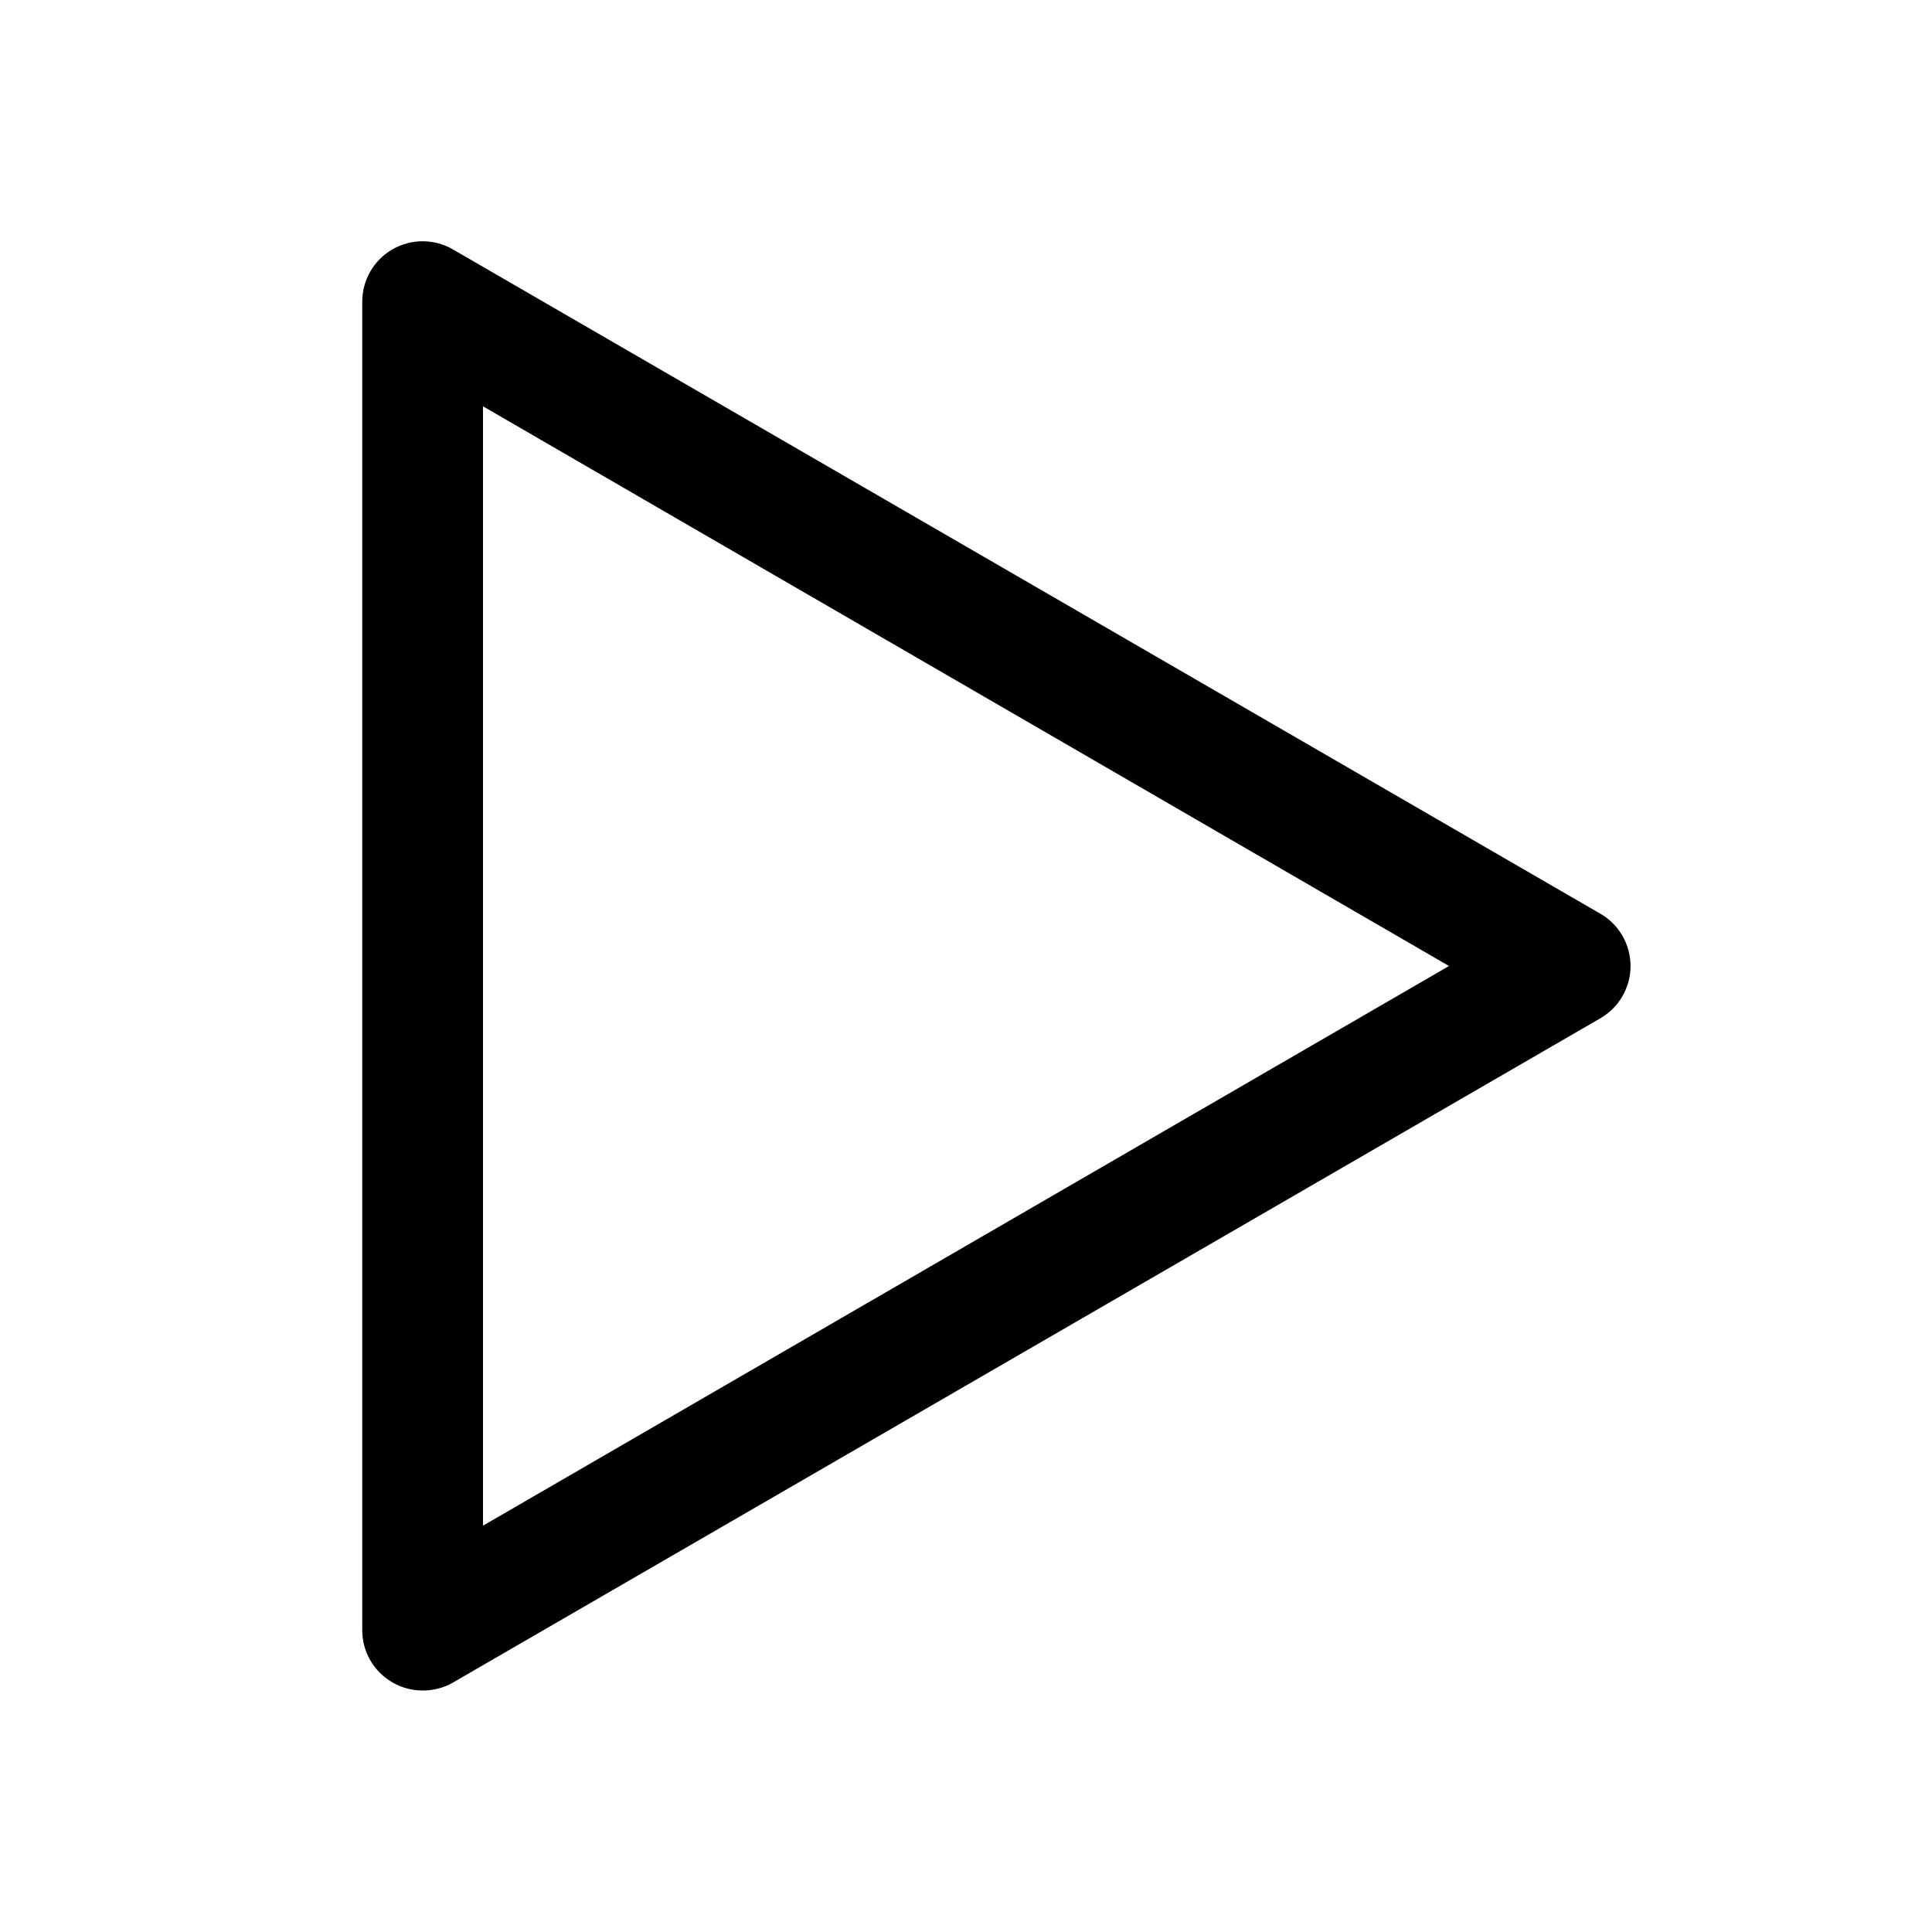
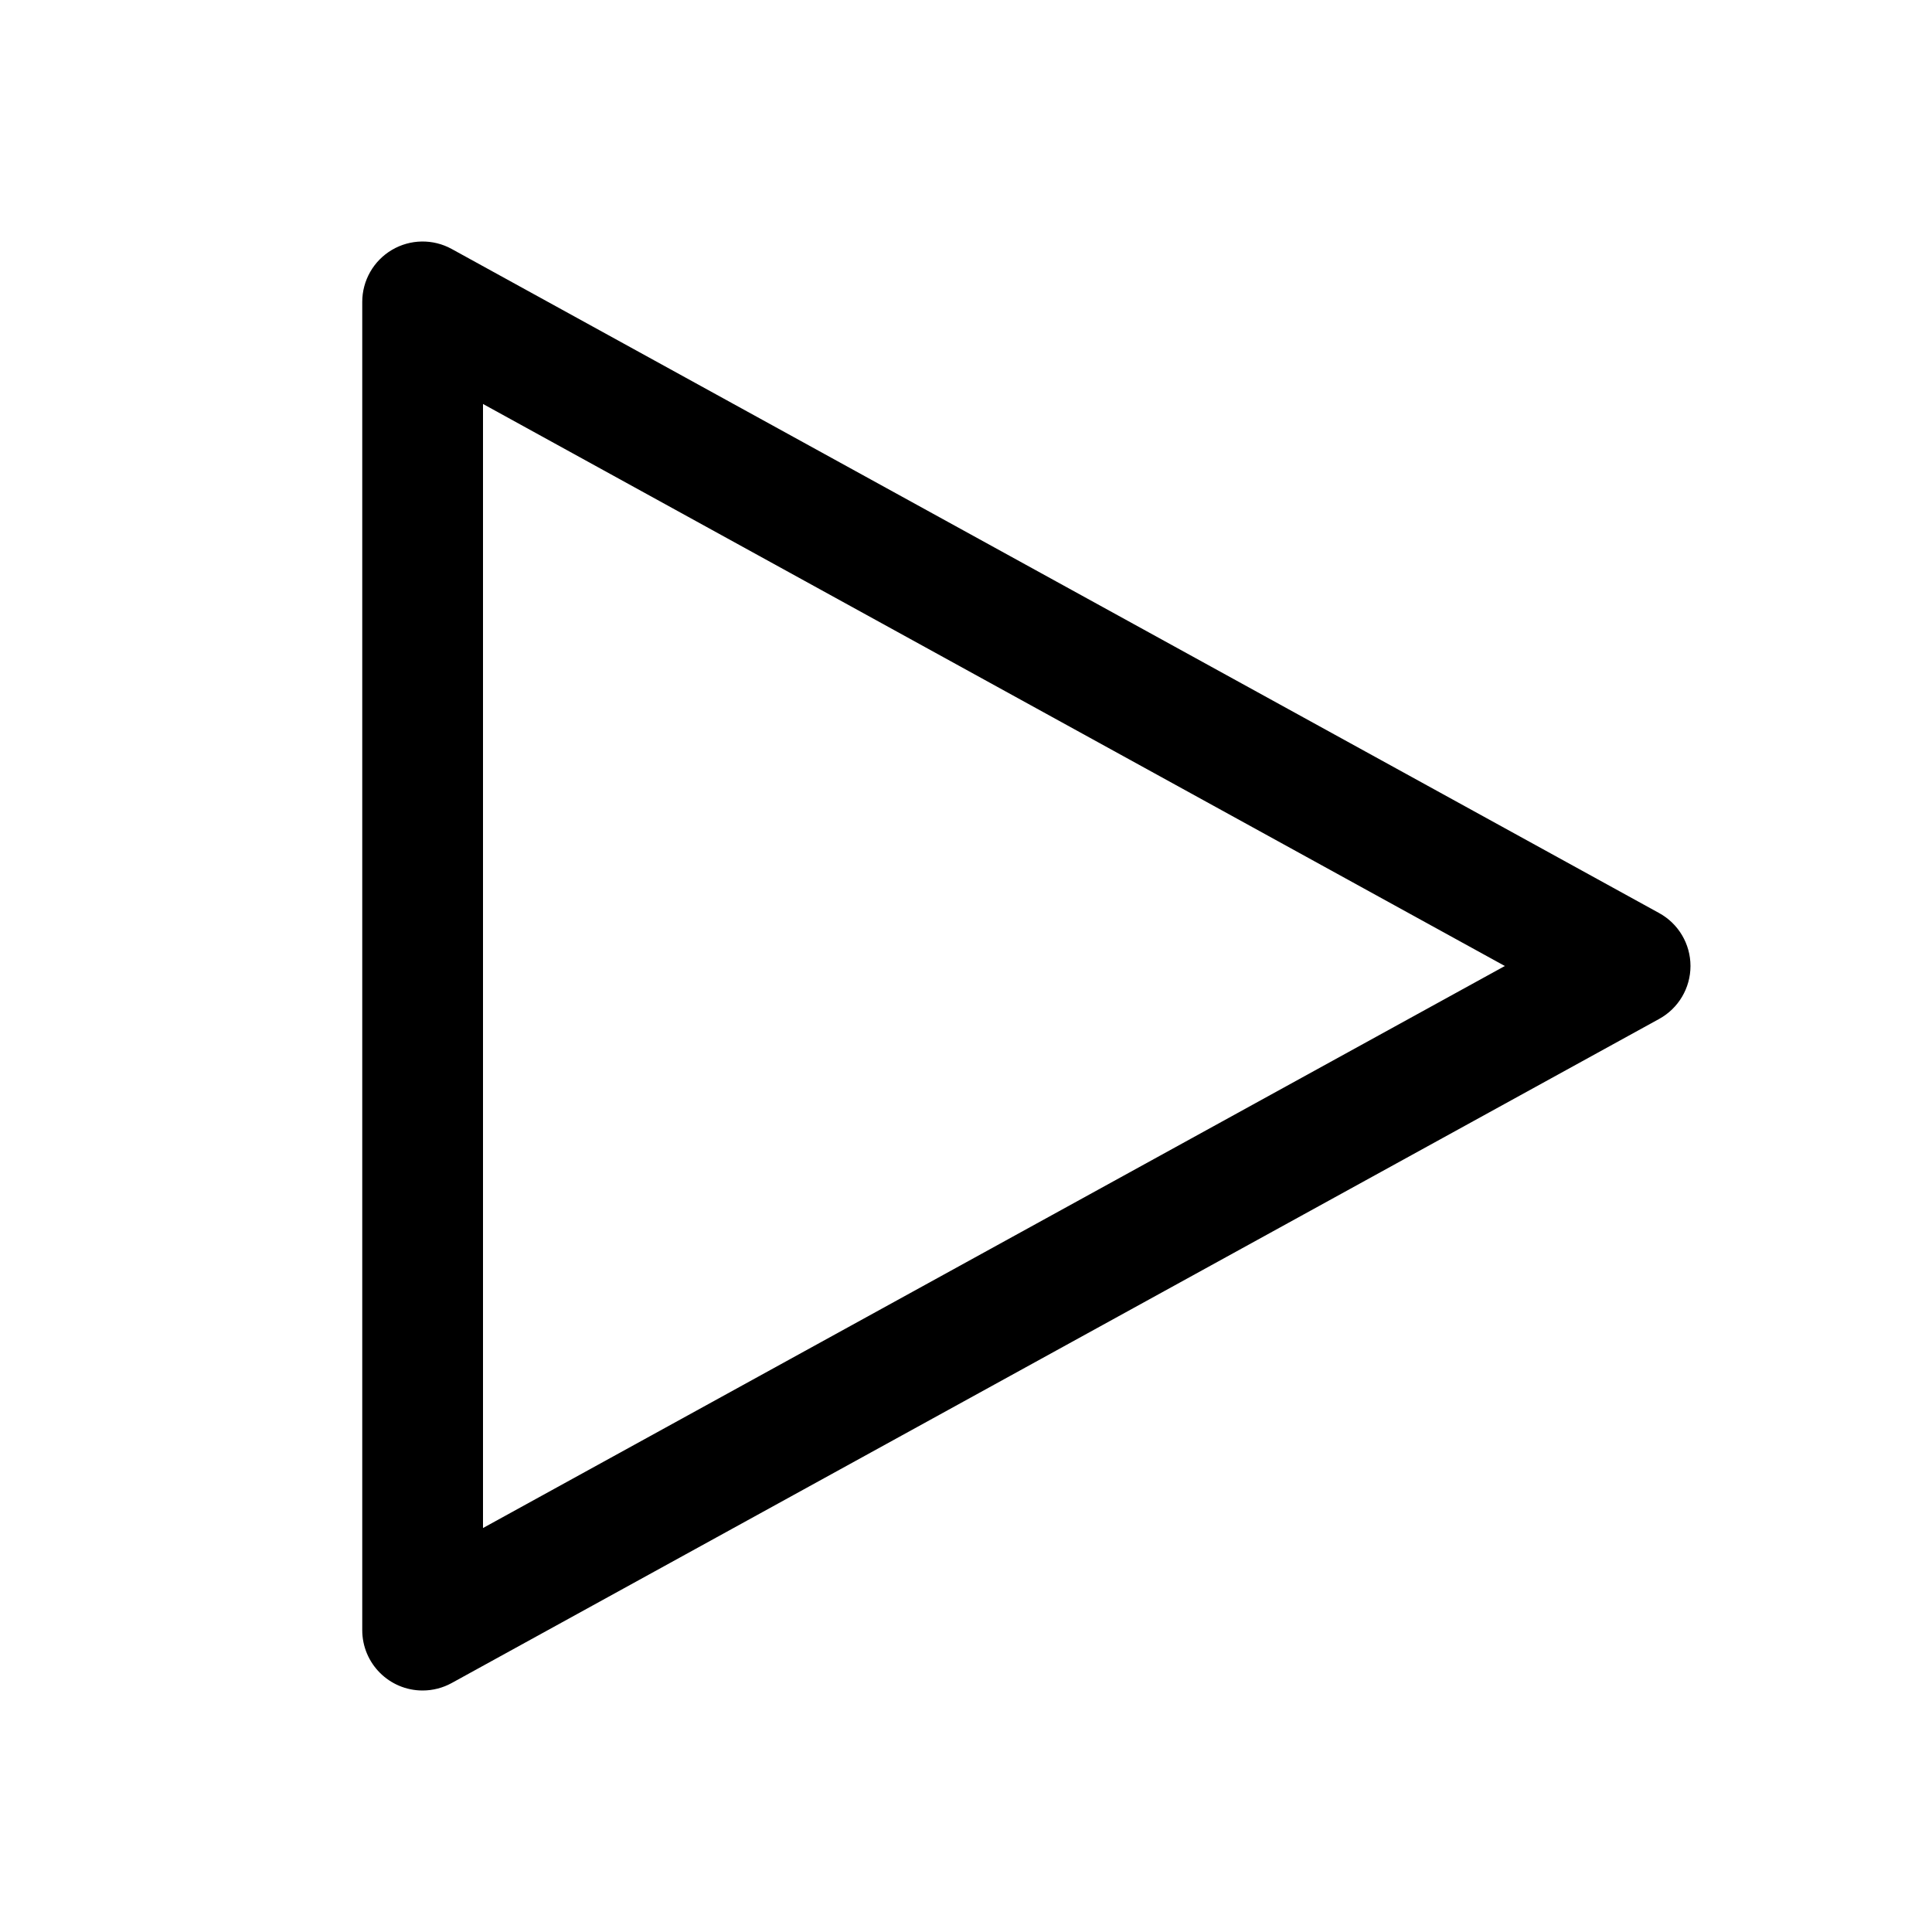
- <svg xmlns="http://www.w3.org/2000/svg" id="icon" viewBox="0 0 32 32">
+ <svg xmlns="http://www.w3.org/2000/svg" id="icon" width="32" height="32" viewBox="0 0 32 32">
  <defs>
-     <style>.cls-1{fill:none;}</style>
+     <style>
+       .cls-1 {
+         fill: none;
+       }
+     </style>
  </defs>
-   <path d="M7,28a1,1,0,0,1-1-1V5a1,1,0,0,1,.5-.87,1,1,0,0,1,1,0l19,11a1,1,0,0,1,0,1.74l-19,11A1,1,0,0,1,7,28ZM8,6.73V25.27L24,16Z" transform="translate(0)" />
+   <path d="M7,28a1,1,0,0,1-1-1V5a1,1,0,0,1,1.482-.876l20,11a1,1,0,0,1,0,1.752l-20,11A1,1,0,0,1,7,28ZM8,6.691V25.309L24.925,16Z" transform="translate(0)" />
  <rect id="_Transparent_Rectangle_" data-name="&lt;Transparent Rectangle&gt;" class="cls-1" width="32" height="32" />
</svg>
